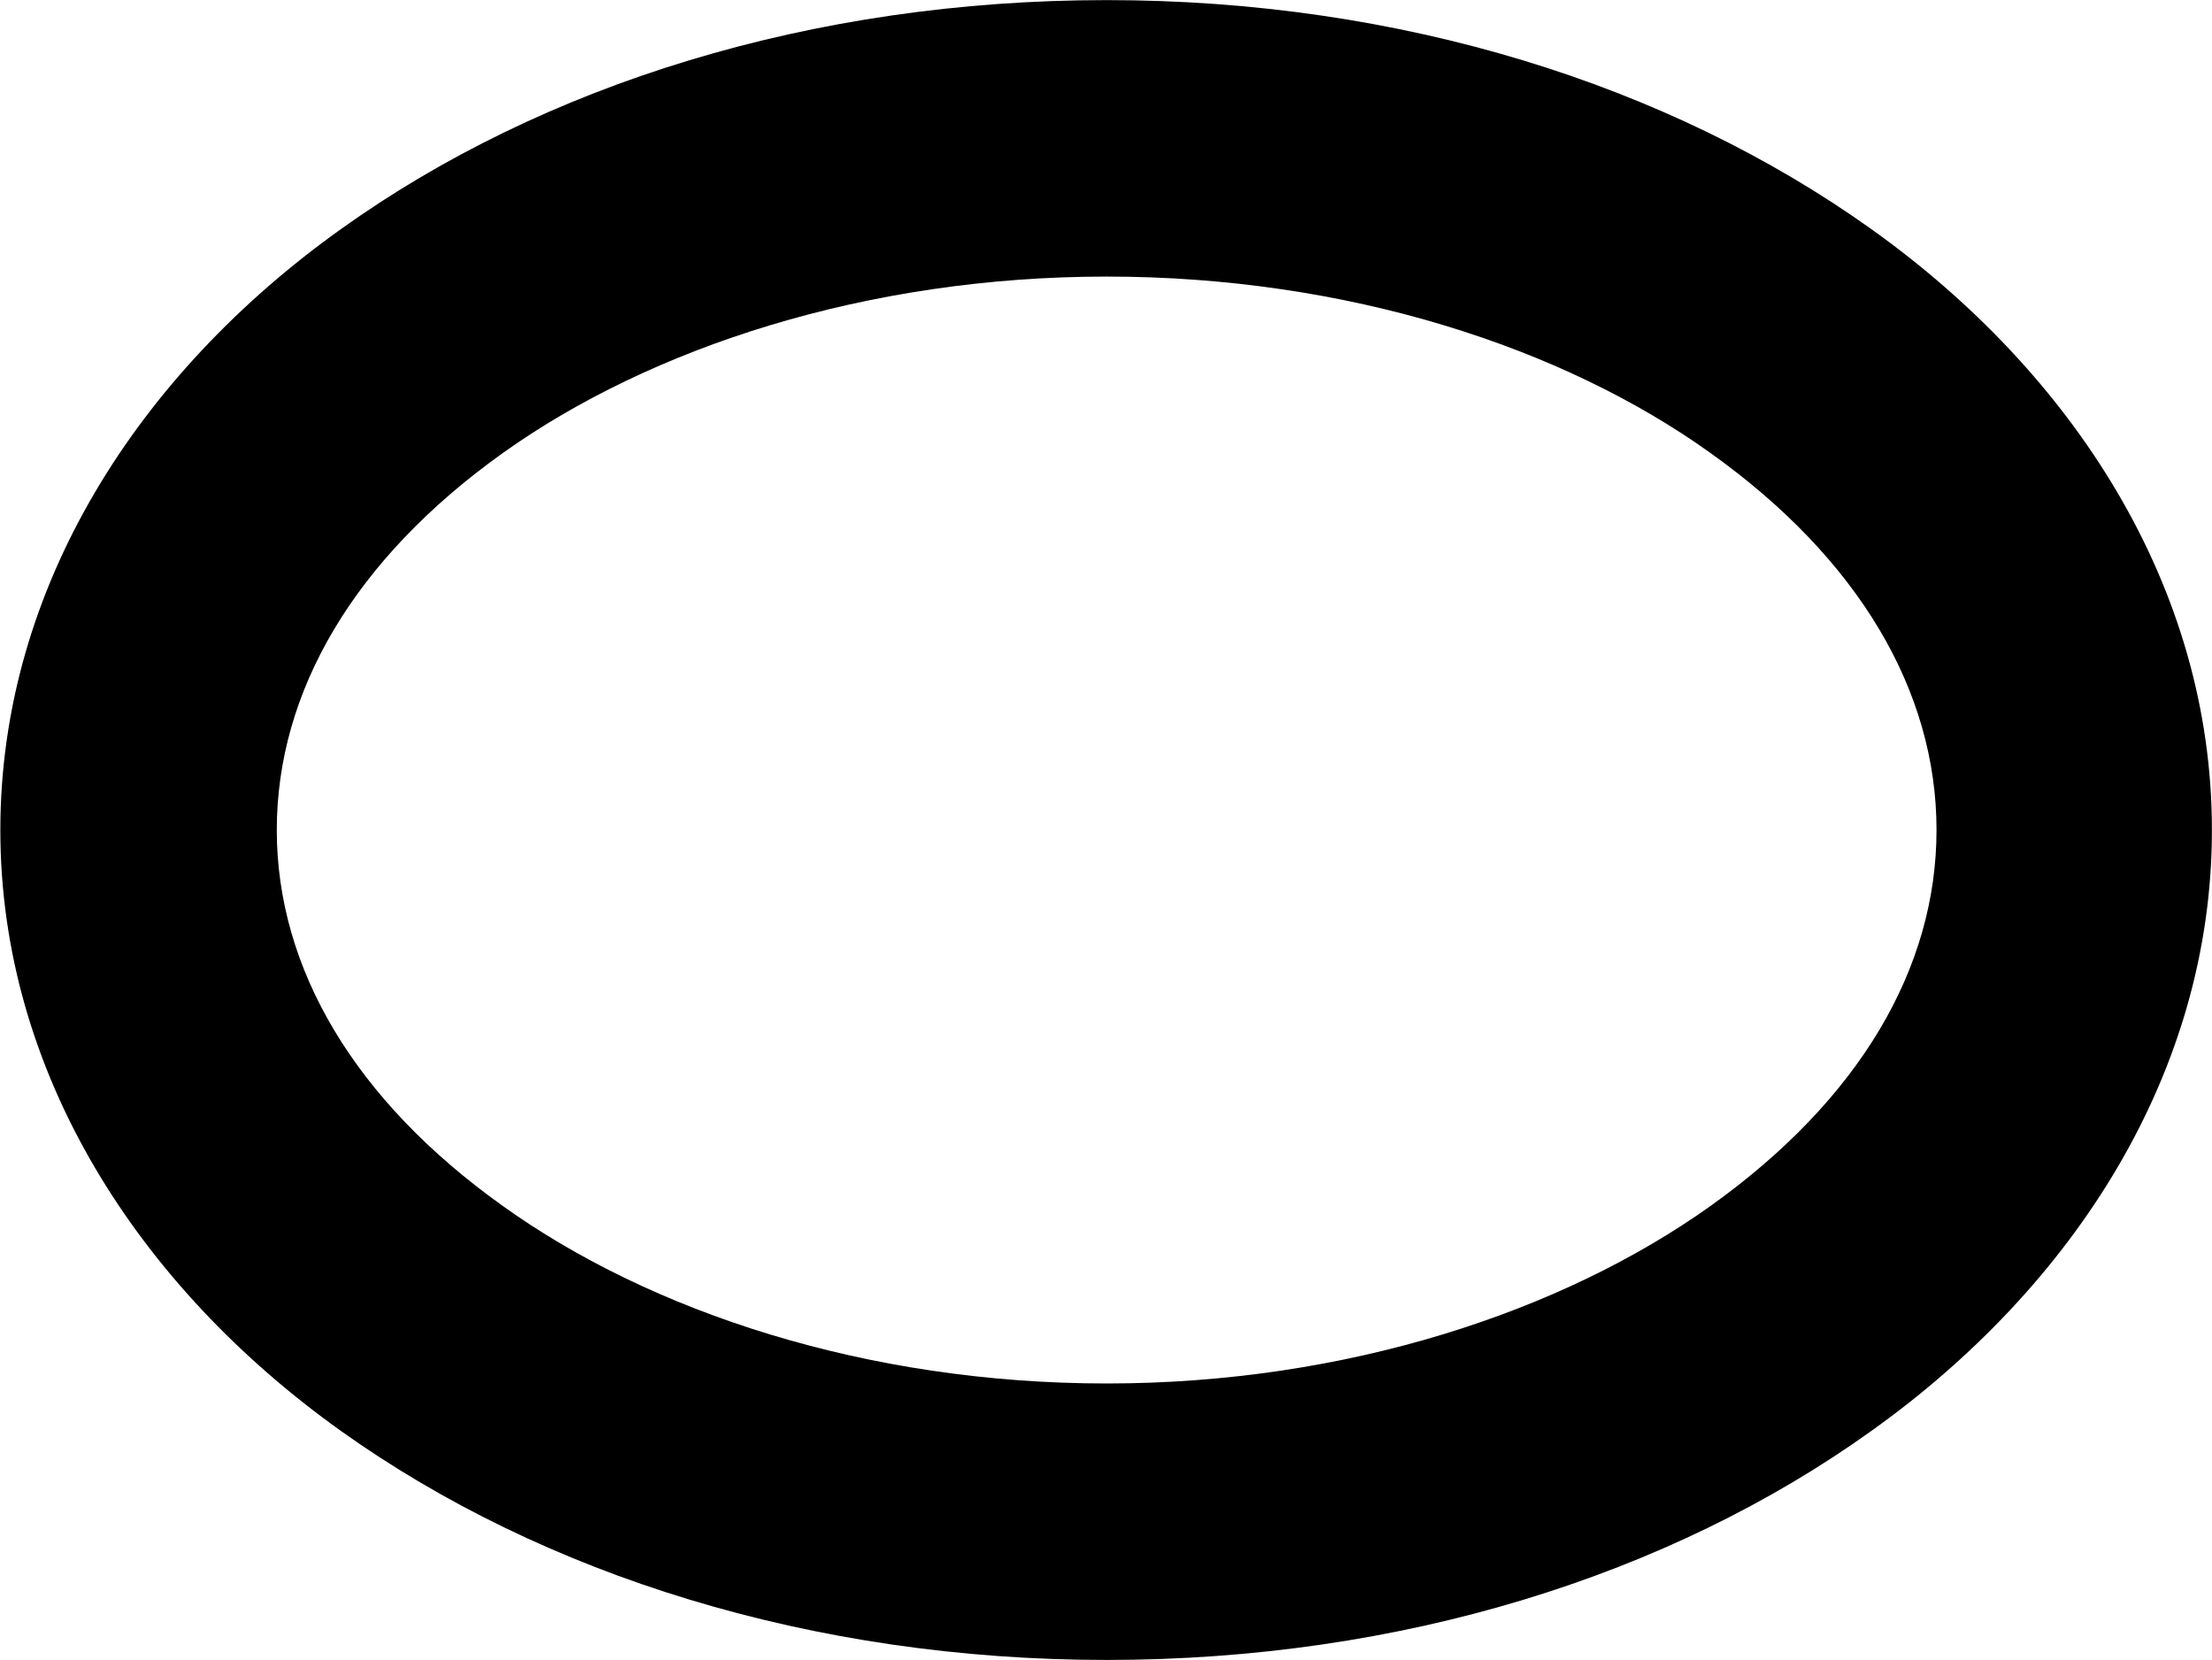
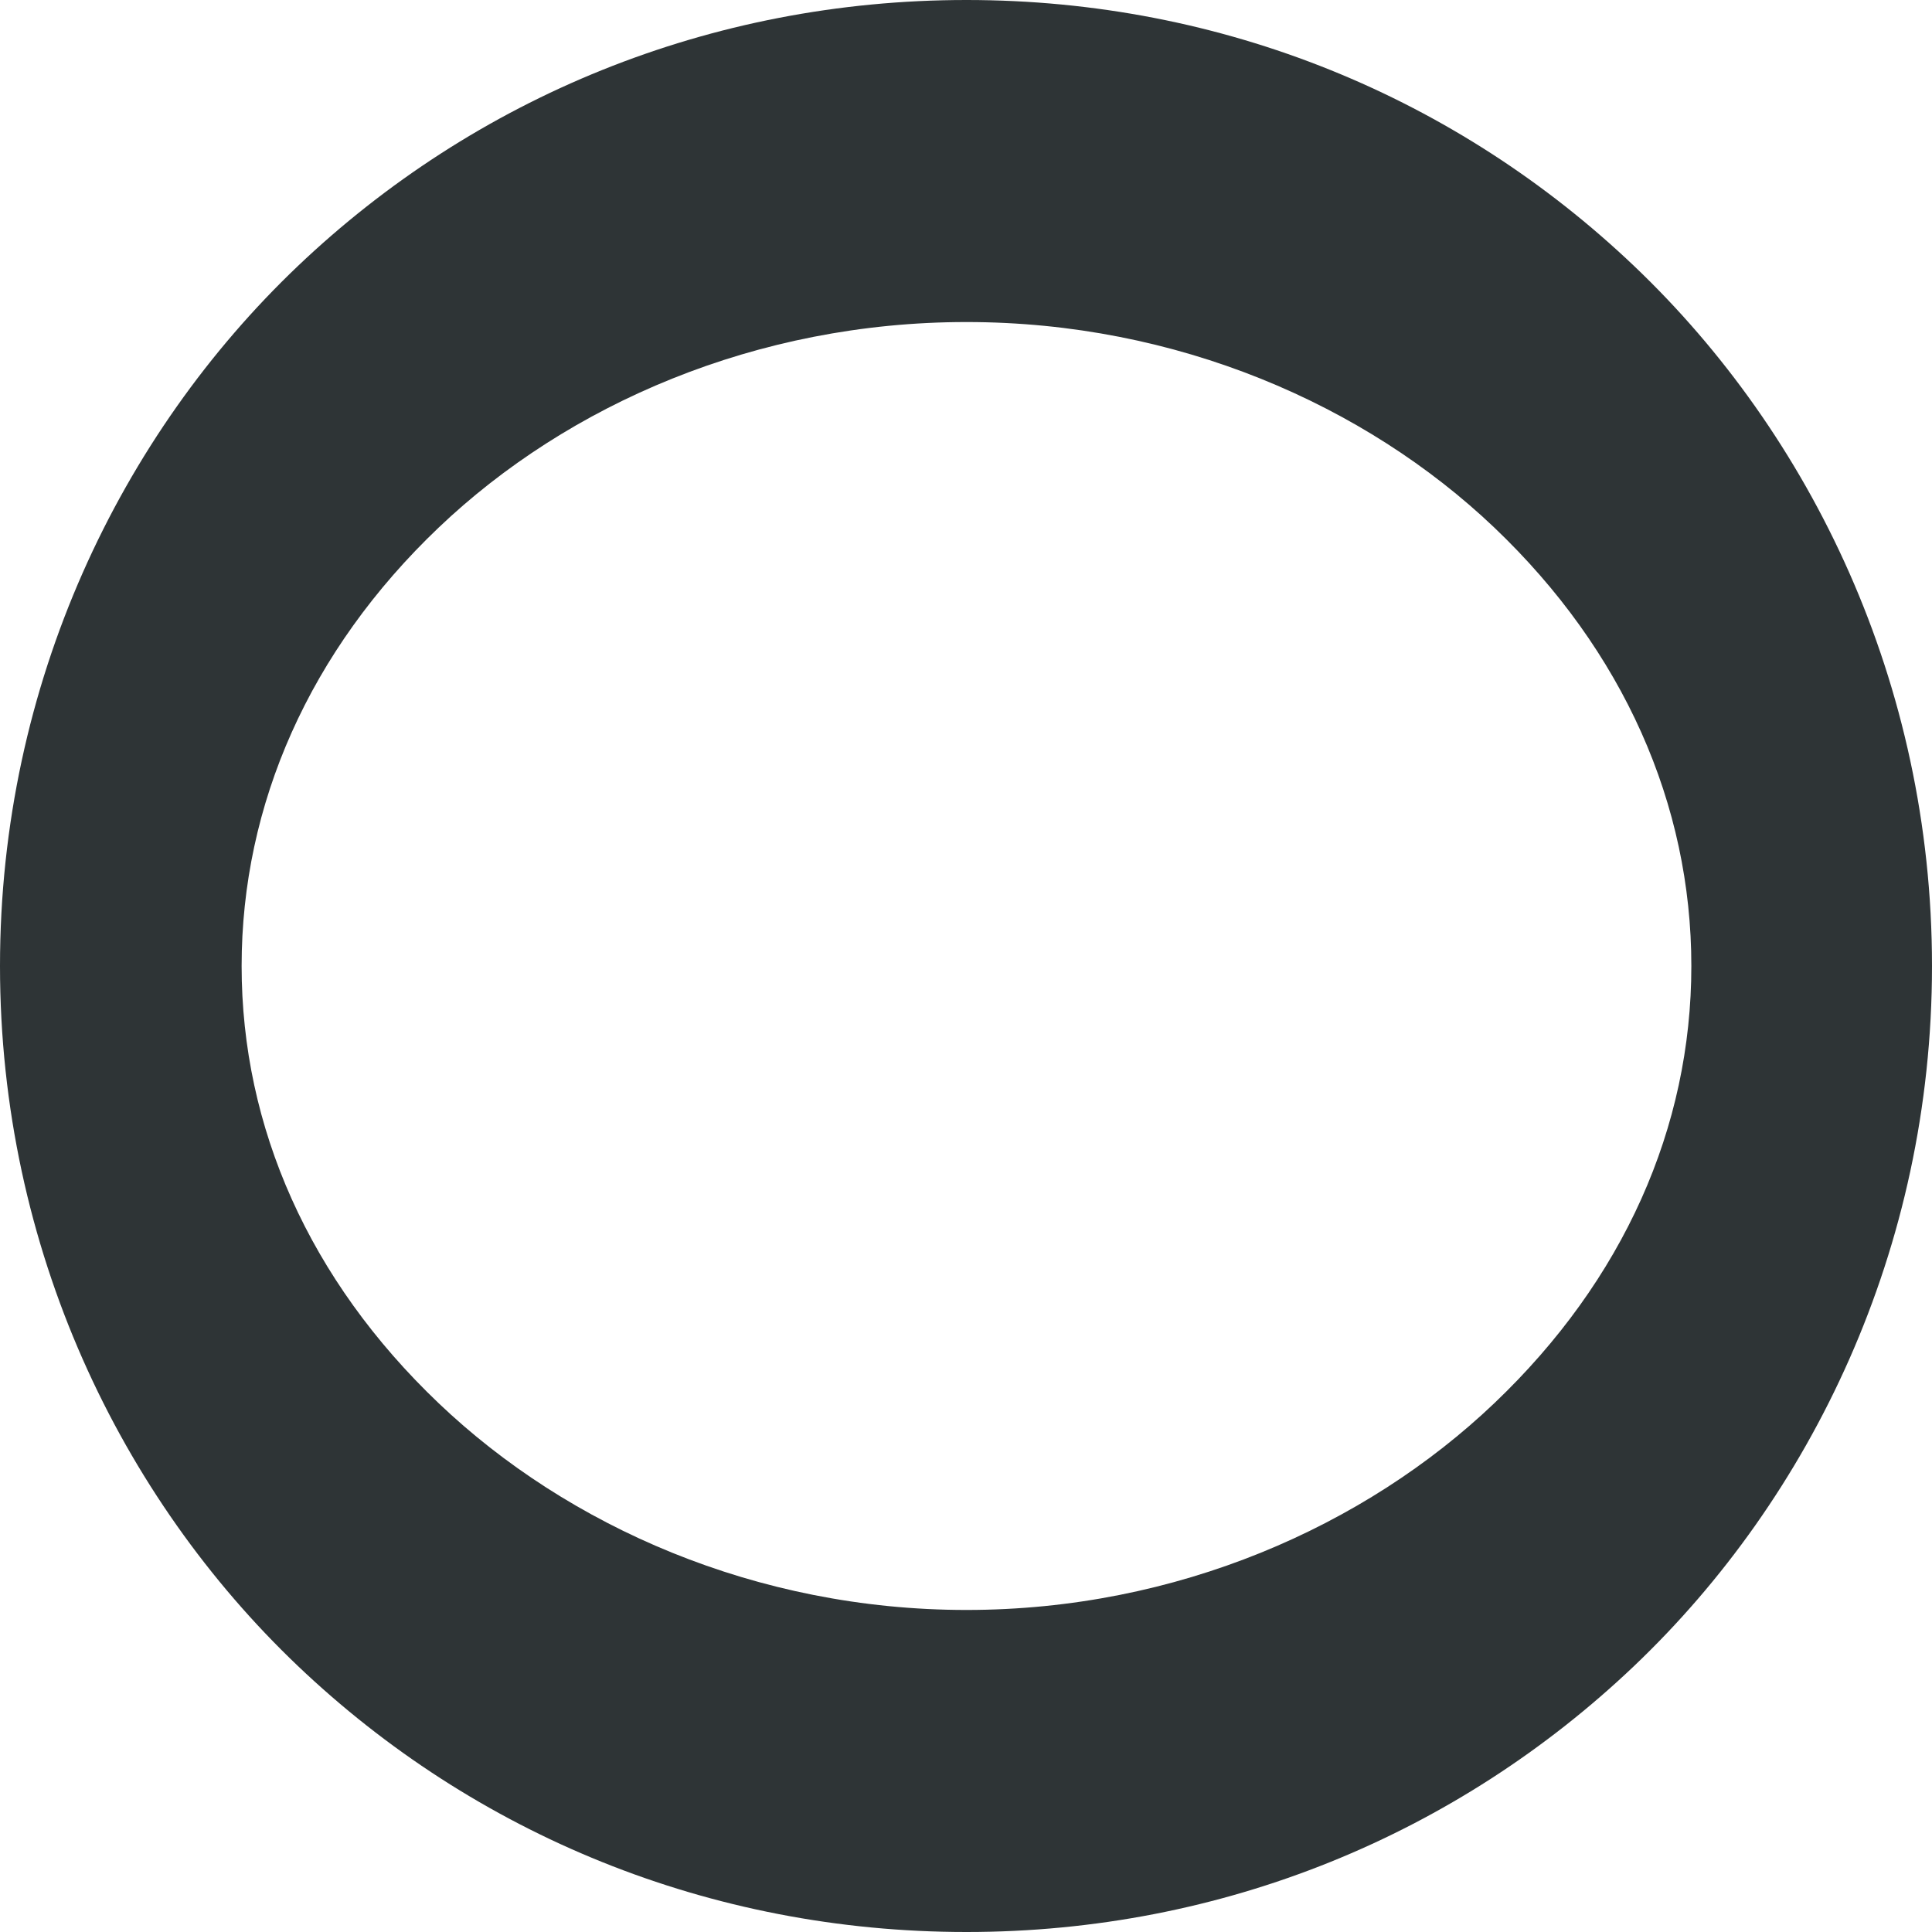
- <svg xmlns="http://www.w3.org/2000/svg" width="15.997" height="12.003" viewBox="0 0 4.232 3.176" version="1.1" id="svg4268">
-   <defs id="defs4262" />
-   <g id="use-case" style="display:inline" transform="translate(-35.71875,-19.7168)">
-     <g id="path1130">
-       <path style="color:#000000;fill:#000000;fill-opacity:0;stroke-width:0.529;stroke-linecap:square;stroke-linejoin:round;-inkscape-stroke:none" d="m 39.687,21.304 a 1.852,1.323 0 0 1 -1.852,1.323 1.852,1.323 0 0 1 -1.852,-1.323 1.852,1.323 0 0 1 1.852,-1.323 1.852,1.323 0 0 1 1.852,1.323 z" id="path3496" />
-       <path style="color:#000000;fill:#000000;stroke-linecap:square;stroke-linejoin:round;-inkscape-stroke:none" d="m 37.836,19.717 c -0.563,0 -1.078,0.161 -1.465,0.438 -0.387,0.276 -0.652,0.685 -0.652,1.15 0,0.465 0.265,0.874 0.652,1.15 0.387,0.276 0.902,0.438 1.465,0.438 0.563,0 1.076,-0.161 1.463,-0.438 0.387,-0.276 0.652,-0.685 0.652,-1.15 0,-0.465 -0.265,-0.874 -0.652,-1.15 -0.387,-0.276 -0.9,-0.438 -1.463,-0.438 z m 0,0.529 c 0.46,0 0.873,0.135 1.156,0.338 0.283,0.202 0.432,0.455 0.432,0.721 0,0.265 -0.148,0.516 -0.432,0.719 -0.283,0.202 -0.696,0.34 -1.156,0.34 -0.46,0 -0.873,-0.137 -1.156,-0.34 -0.283,-0.202 -0.432,-0.454 -0.432,-0.719 0,-0.265 0.148,-0.518 0.432,-0.721 0.283,-0.202 0.696,-0.338 1.156,-0.338 z" id="path3498" />
-     </g>
+ <svg xmlns="http://www.w3.org/2000/svg" width="16px" height="16px" viewBox="0 0 16 16">
+   <g fill="#2e3436">
+     <path d="m 15.003,7.997 a 7.002,6.665 0 0,1 -7.002,6.665 a 7.002,6.665 0 0,1 -7.002,-6.665 a 7.002,6.665 0 0,1 7.002,-6.665 a 7.002,6.665 0 0,1 7.002,6.665 z" fill="#2e3436" stroke-width="2.309" stroke-linecap="square" stroke-linejoin="round" fill-opacity="0" />
+     <path d="m 8.004,0 c -2.126,0 -4.075,0.812 -5.538,2.204 c -1.463,1.393 -2.466,3.451 -2.466,5.796 c 0,2.345 1.003,4.403 2.466,5.796 c 1.463,1.393 3.411,2.204 5.538,2.204 c 2.126,0 4.067,-0.812 5.53,-2.204 c 1.463,-1.393 2.466,-3.451 2.466,-5.796 c 0,-2.345 -1.003,-4.403 -2.466,-5.796 c -1.463,-1.393 -3.404,-2.204 -5.53,-2.204 z m 0,2.667 c 1.74,0 3.3,0.683 4.371,1.702 c 1.071,1.02 1.632,2.295 1.632,3.631 c 0,1.336 -0.561,2.601 -1.632,3.621 c -1.071,1.02 -2.631,1.712 -4.371,1.712 c -1.74,0 -3.3,-0.692 -4.371,-1.712 c -1.071,-1.02 -1.632,-2.285 -1.632,-3.621 c 0,-1.336 0.561,-2.611 1.632,-3.631 c 1.071,-1.02 2.631,-1.702 4.371,-1.702 z" fill="#2e3436" stroke-linecap="square" stroke-linejoin="round" />
  </g>
</svg>
